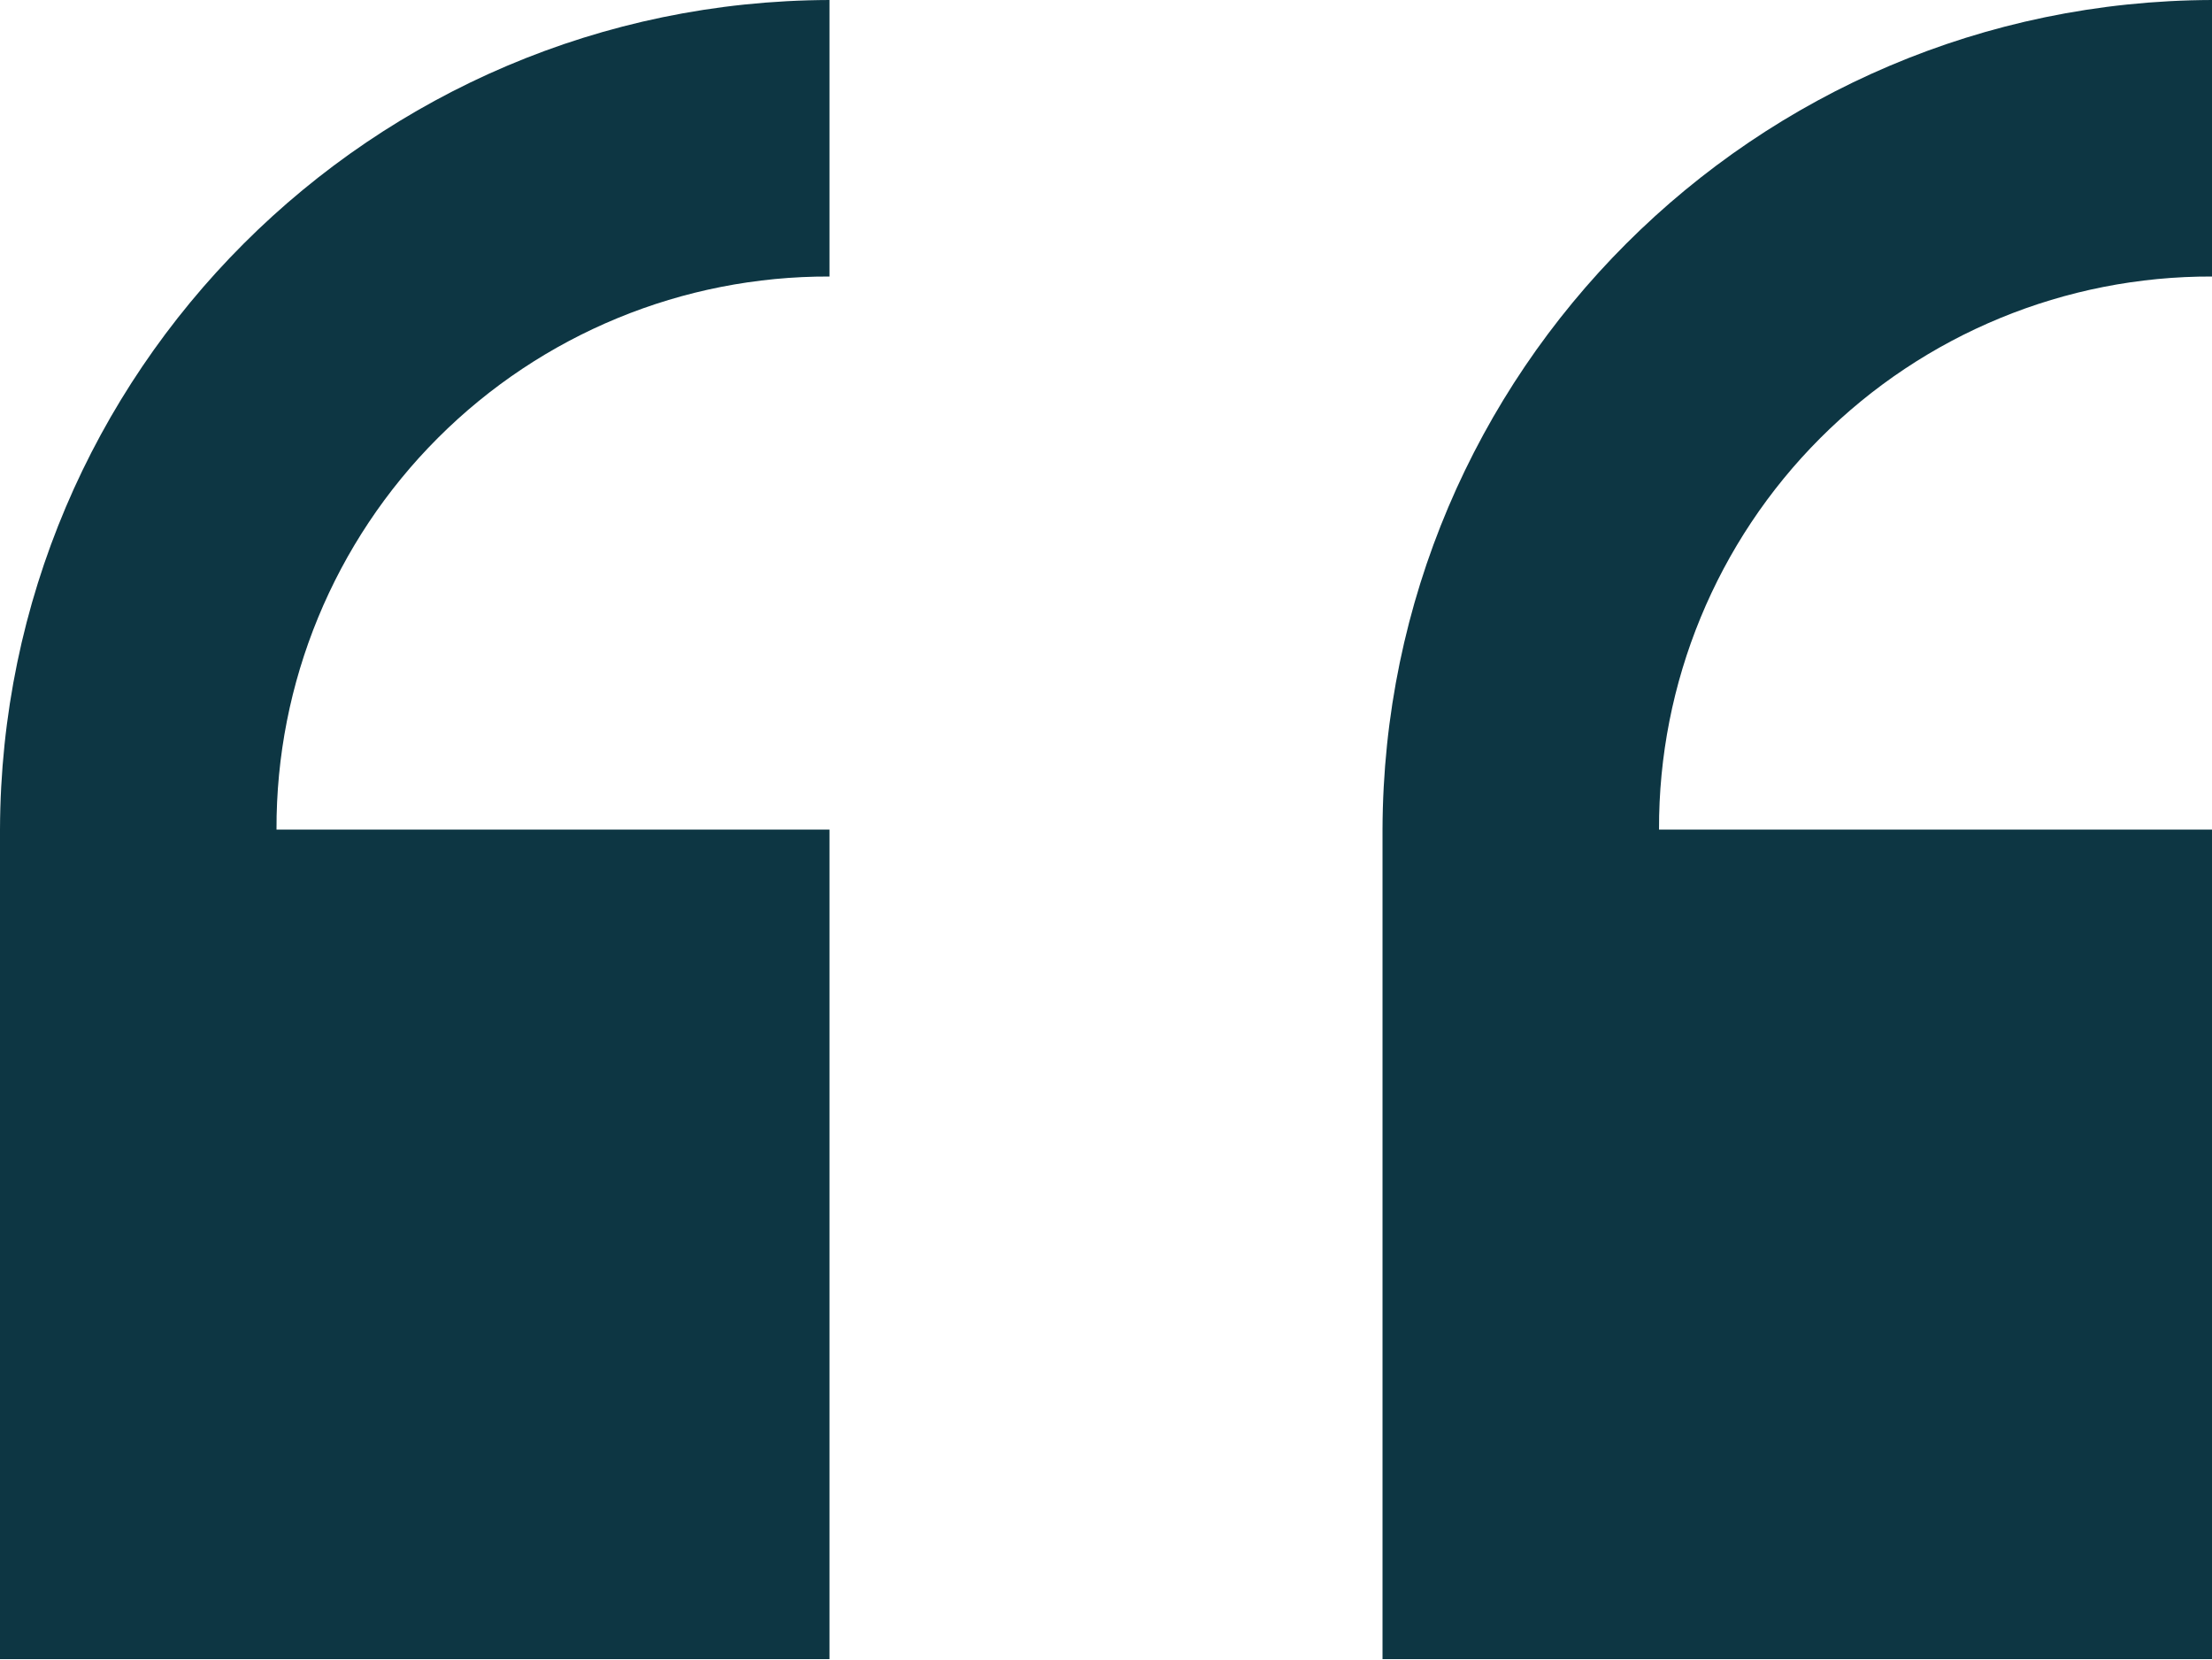
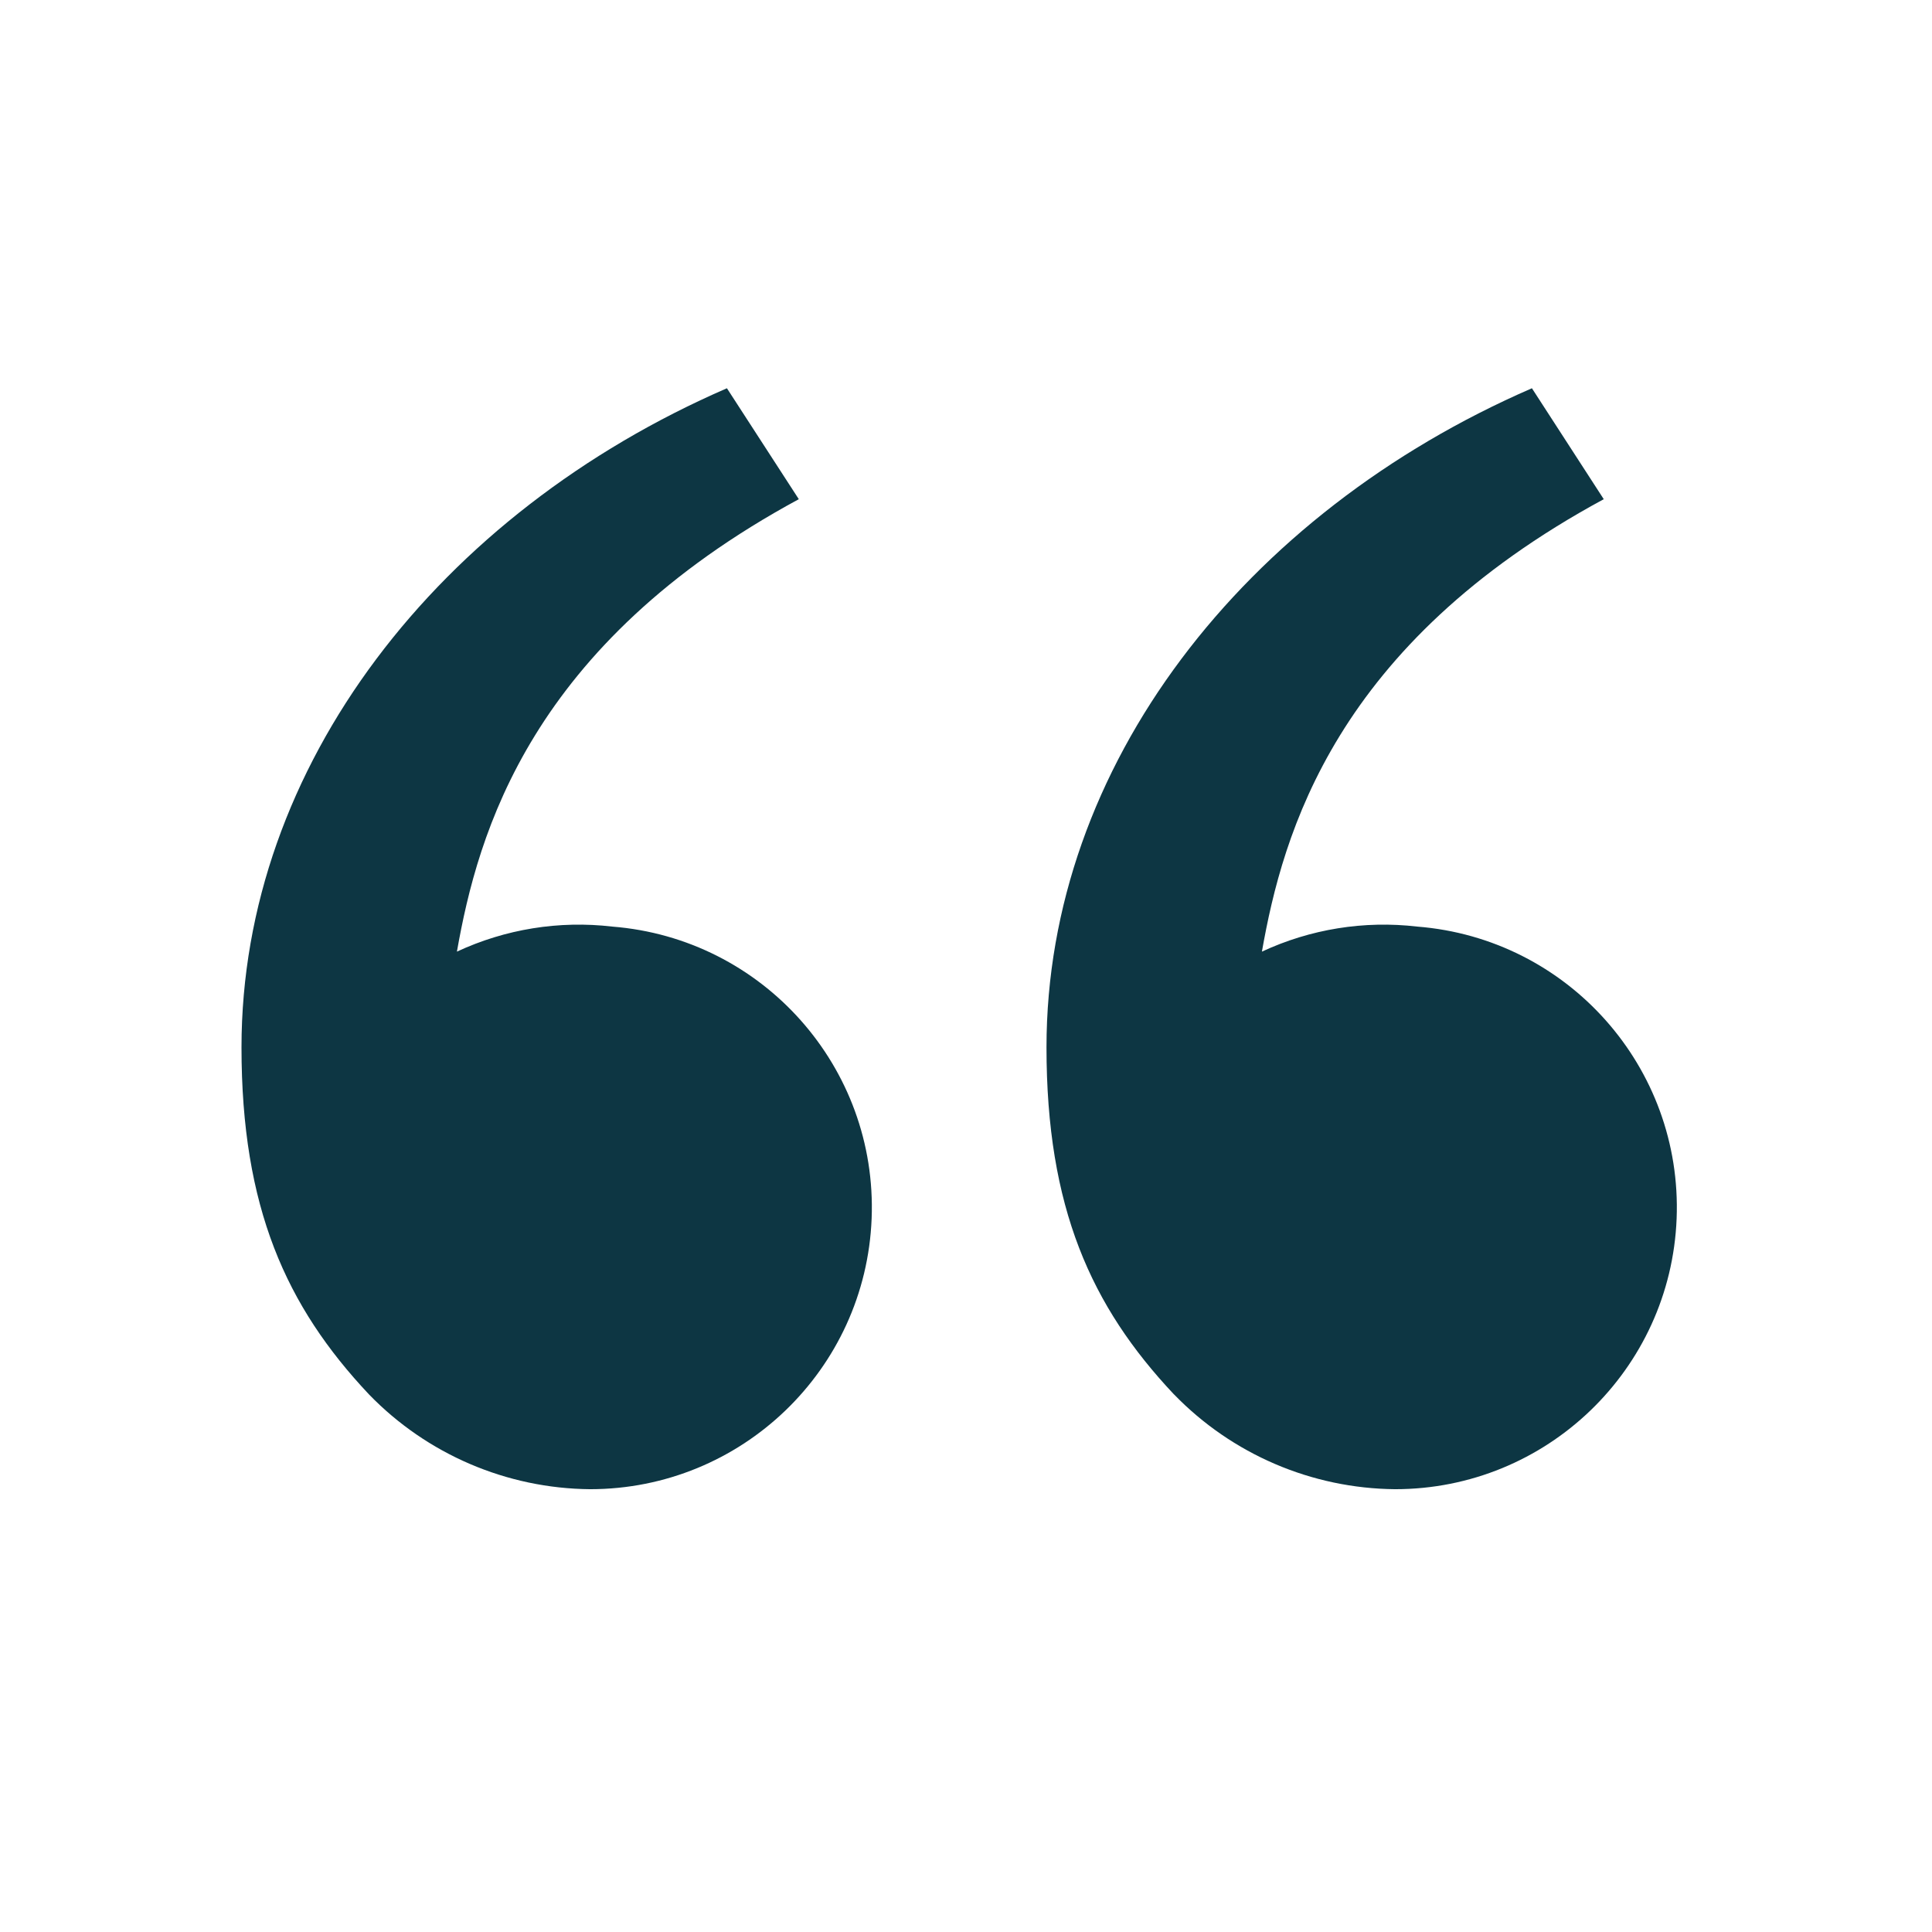
- <svg xmlns="http://www.w3.org/2000/svg" width="81.999" height="61.5" viewBox="0 0 81.999 61.5">
-   <path id="Icon_open-double-quote-serif-left" data-name="Icon open-double-quote-serif-left" d="M30.75,0A30.84,30.84,0,0,0,0,30.75V61.5H30.75V30.75H10.25a20.429,20.429,0,0,1,20.5-20.5ZM82,0a30.84,30.84,0,0,0-30.75,30.75V61.5H82V30.75H61.5A20.429,20.429,0,0,1,82,10.25Z" fill="#0d3643" />
+ <svg xmlns="http://www.w3.org/2000/svg" id="Group_10069" data-name="Group 10069" width="98" height="98" viewBox="0 0 98 98">
+   <path id="Path_56628" data-name="Path 56628" d="M0,0H98V98H0Z" fill="none" />
+   <path id="Path_56629" data-name="Path 56629" d="M9.464,55.857C5.258,51.389,3,46.379,3,38.257c0-14.292,10.033-27.1,24.623-33.434l3.646,5.627C17.651,17.816,14.989,27.375,13.927,33.4a14.62,14.62,0,0,1,7.877-1.27,14.291,14.291,0,0,1-1.119,28.538A15.807,15.807,0,0,1,9.464,55.857Zm40.833,0c-4.206-4.467-6.464-9.477-6.464-17.6,0-14.292,10.033-27.1,24.623-33.434L72.1,10.45C58.484,17.816,55.822,27.375,54.76,33.4a14.62,14.62,0,0,1,7.877-1.27,14.291,14.291,0,0,1-1.119,28.538A15.807,15.807,0,0,1,50.3,55.857Z" transform="translate(9.25 14.871)" fill="#0d3643" />
</svg>
